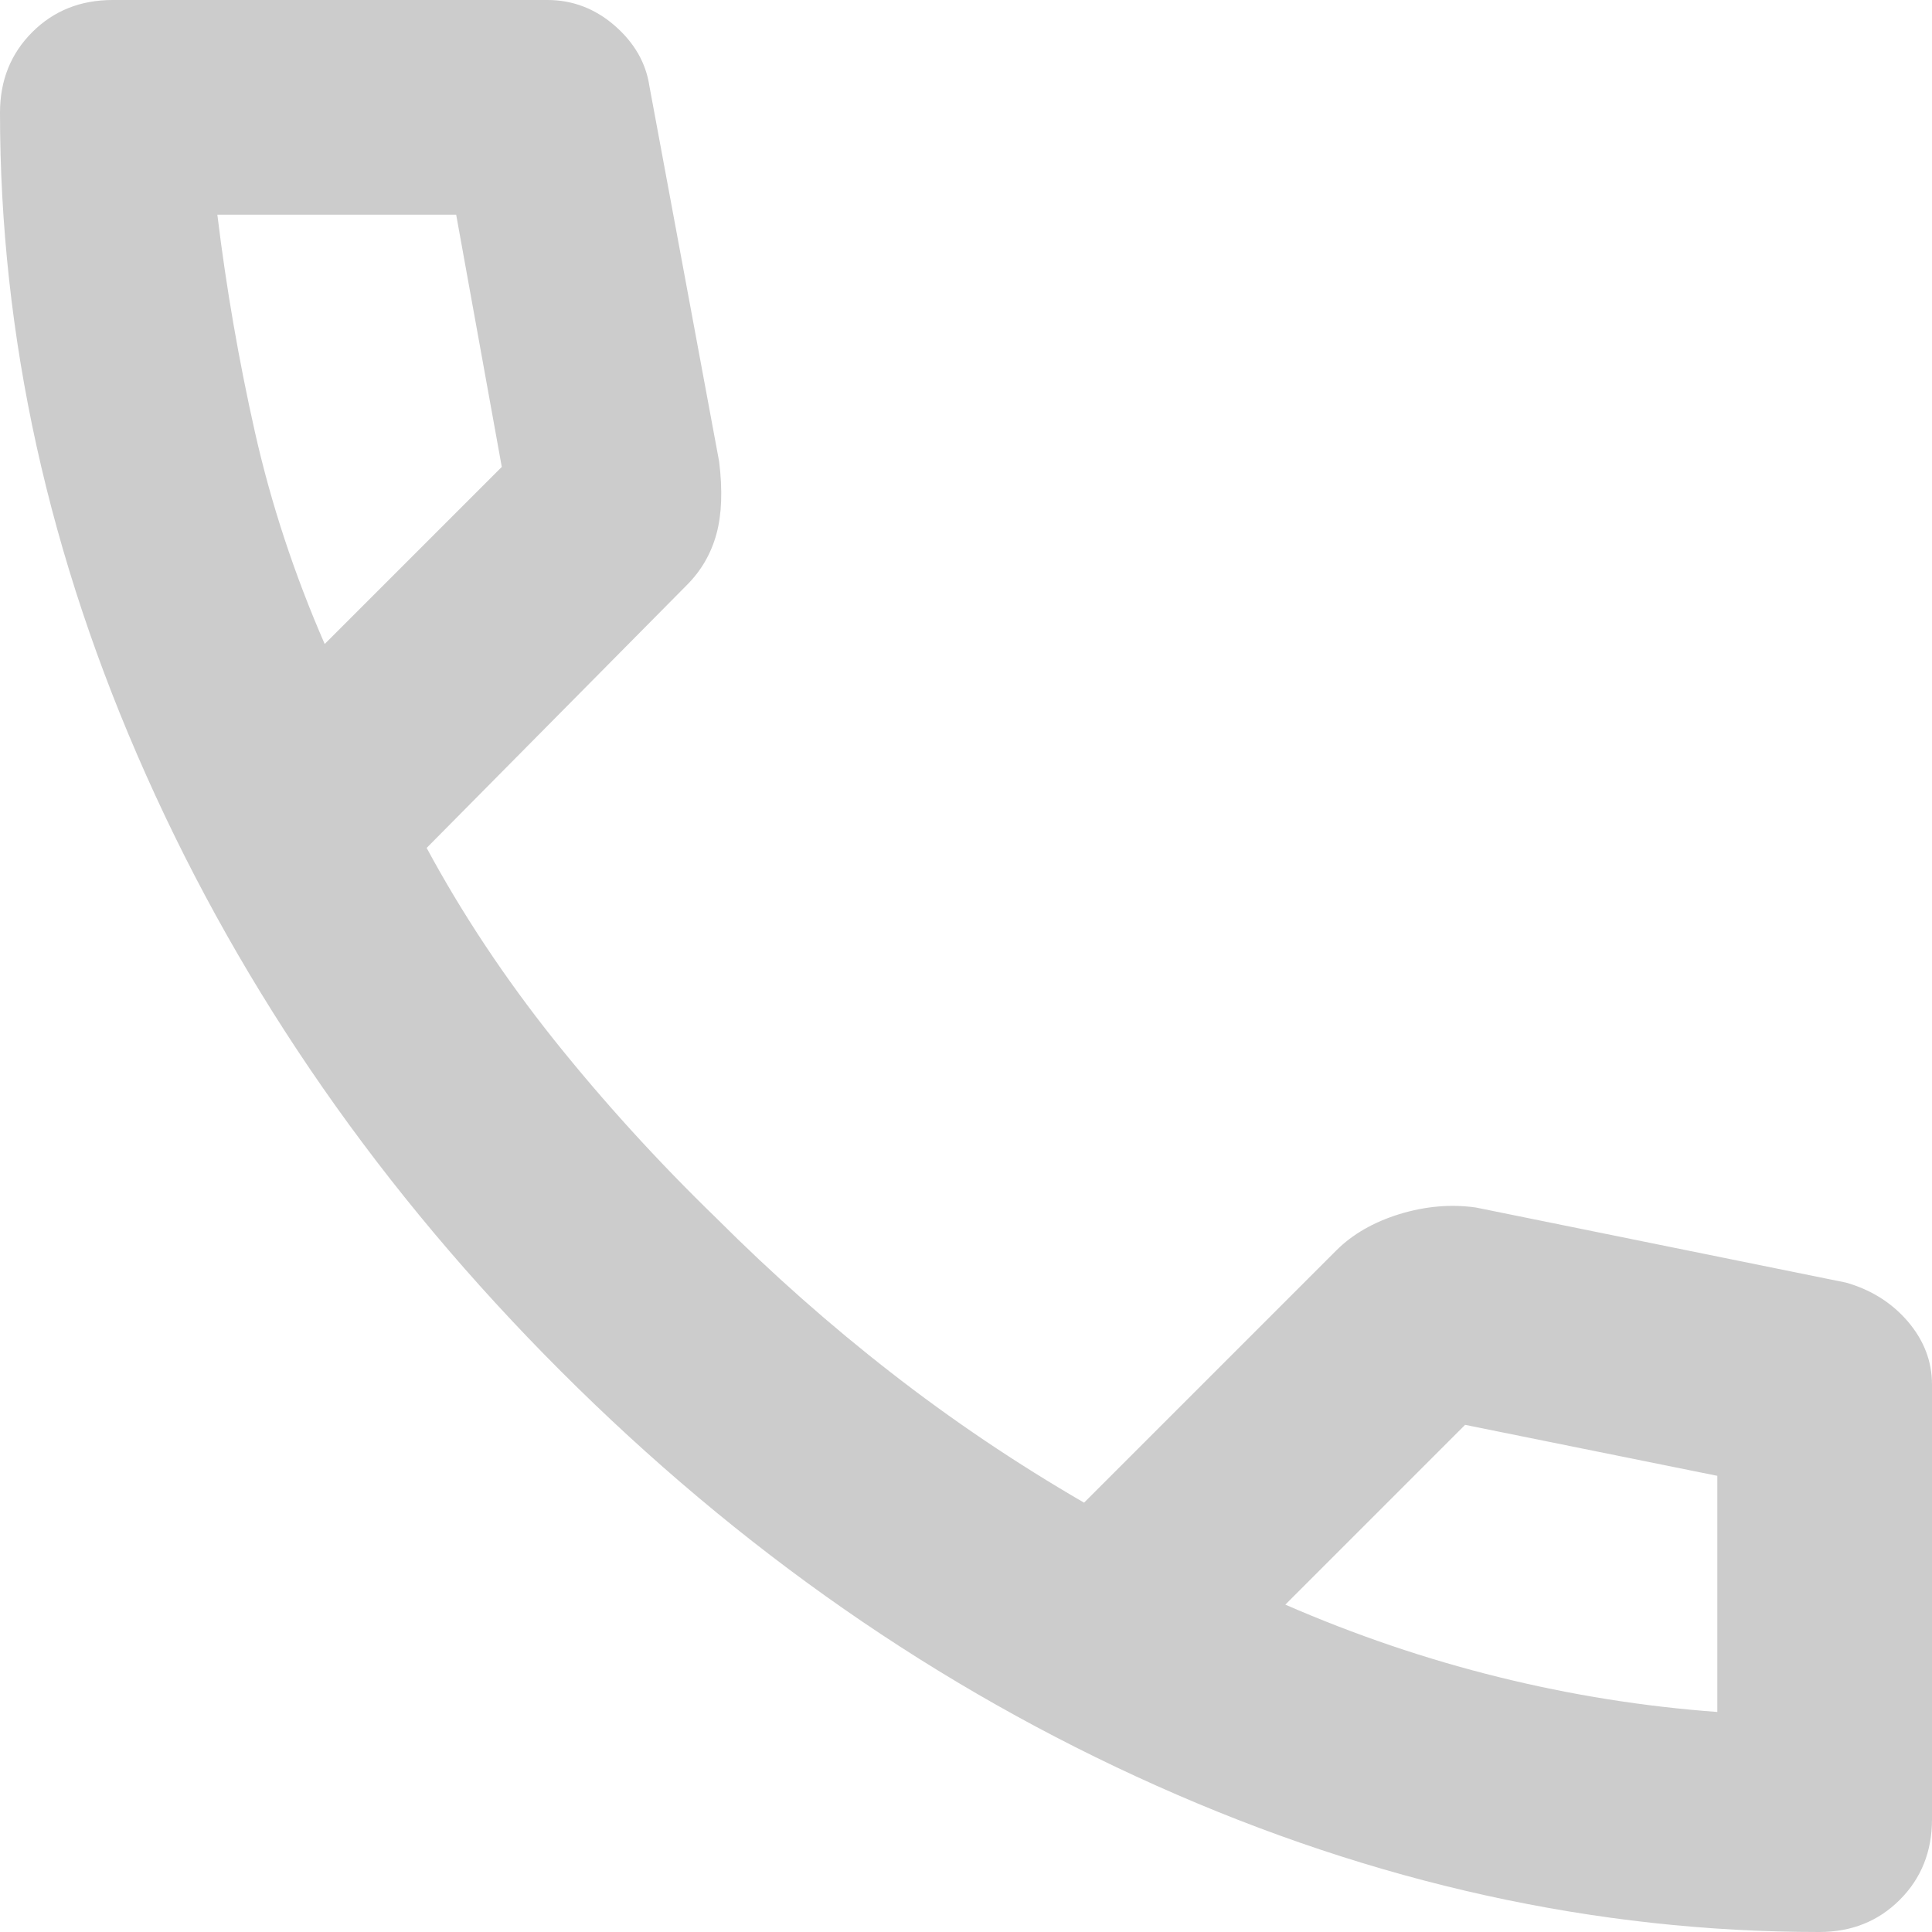
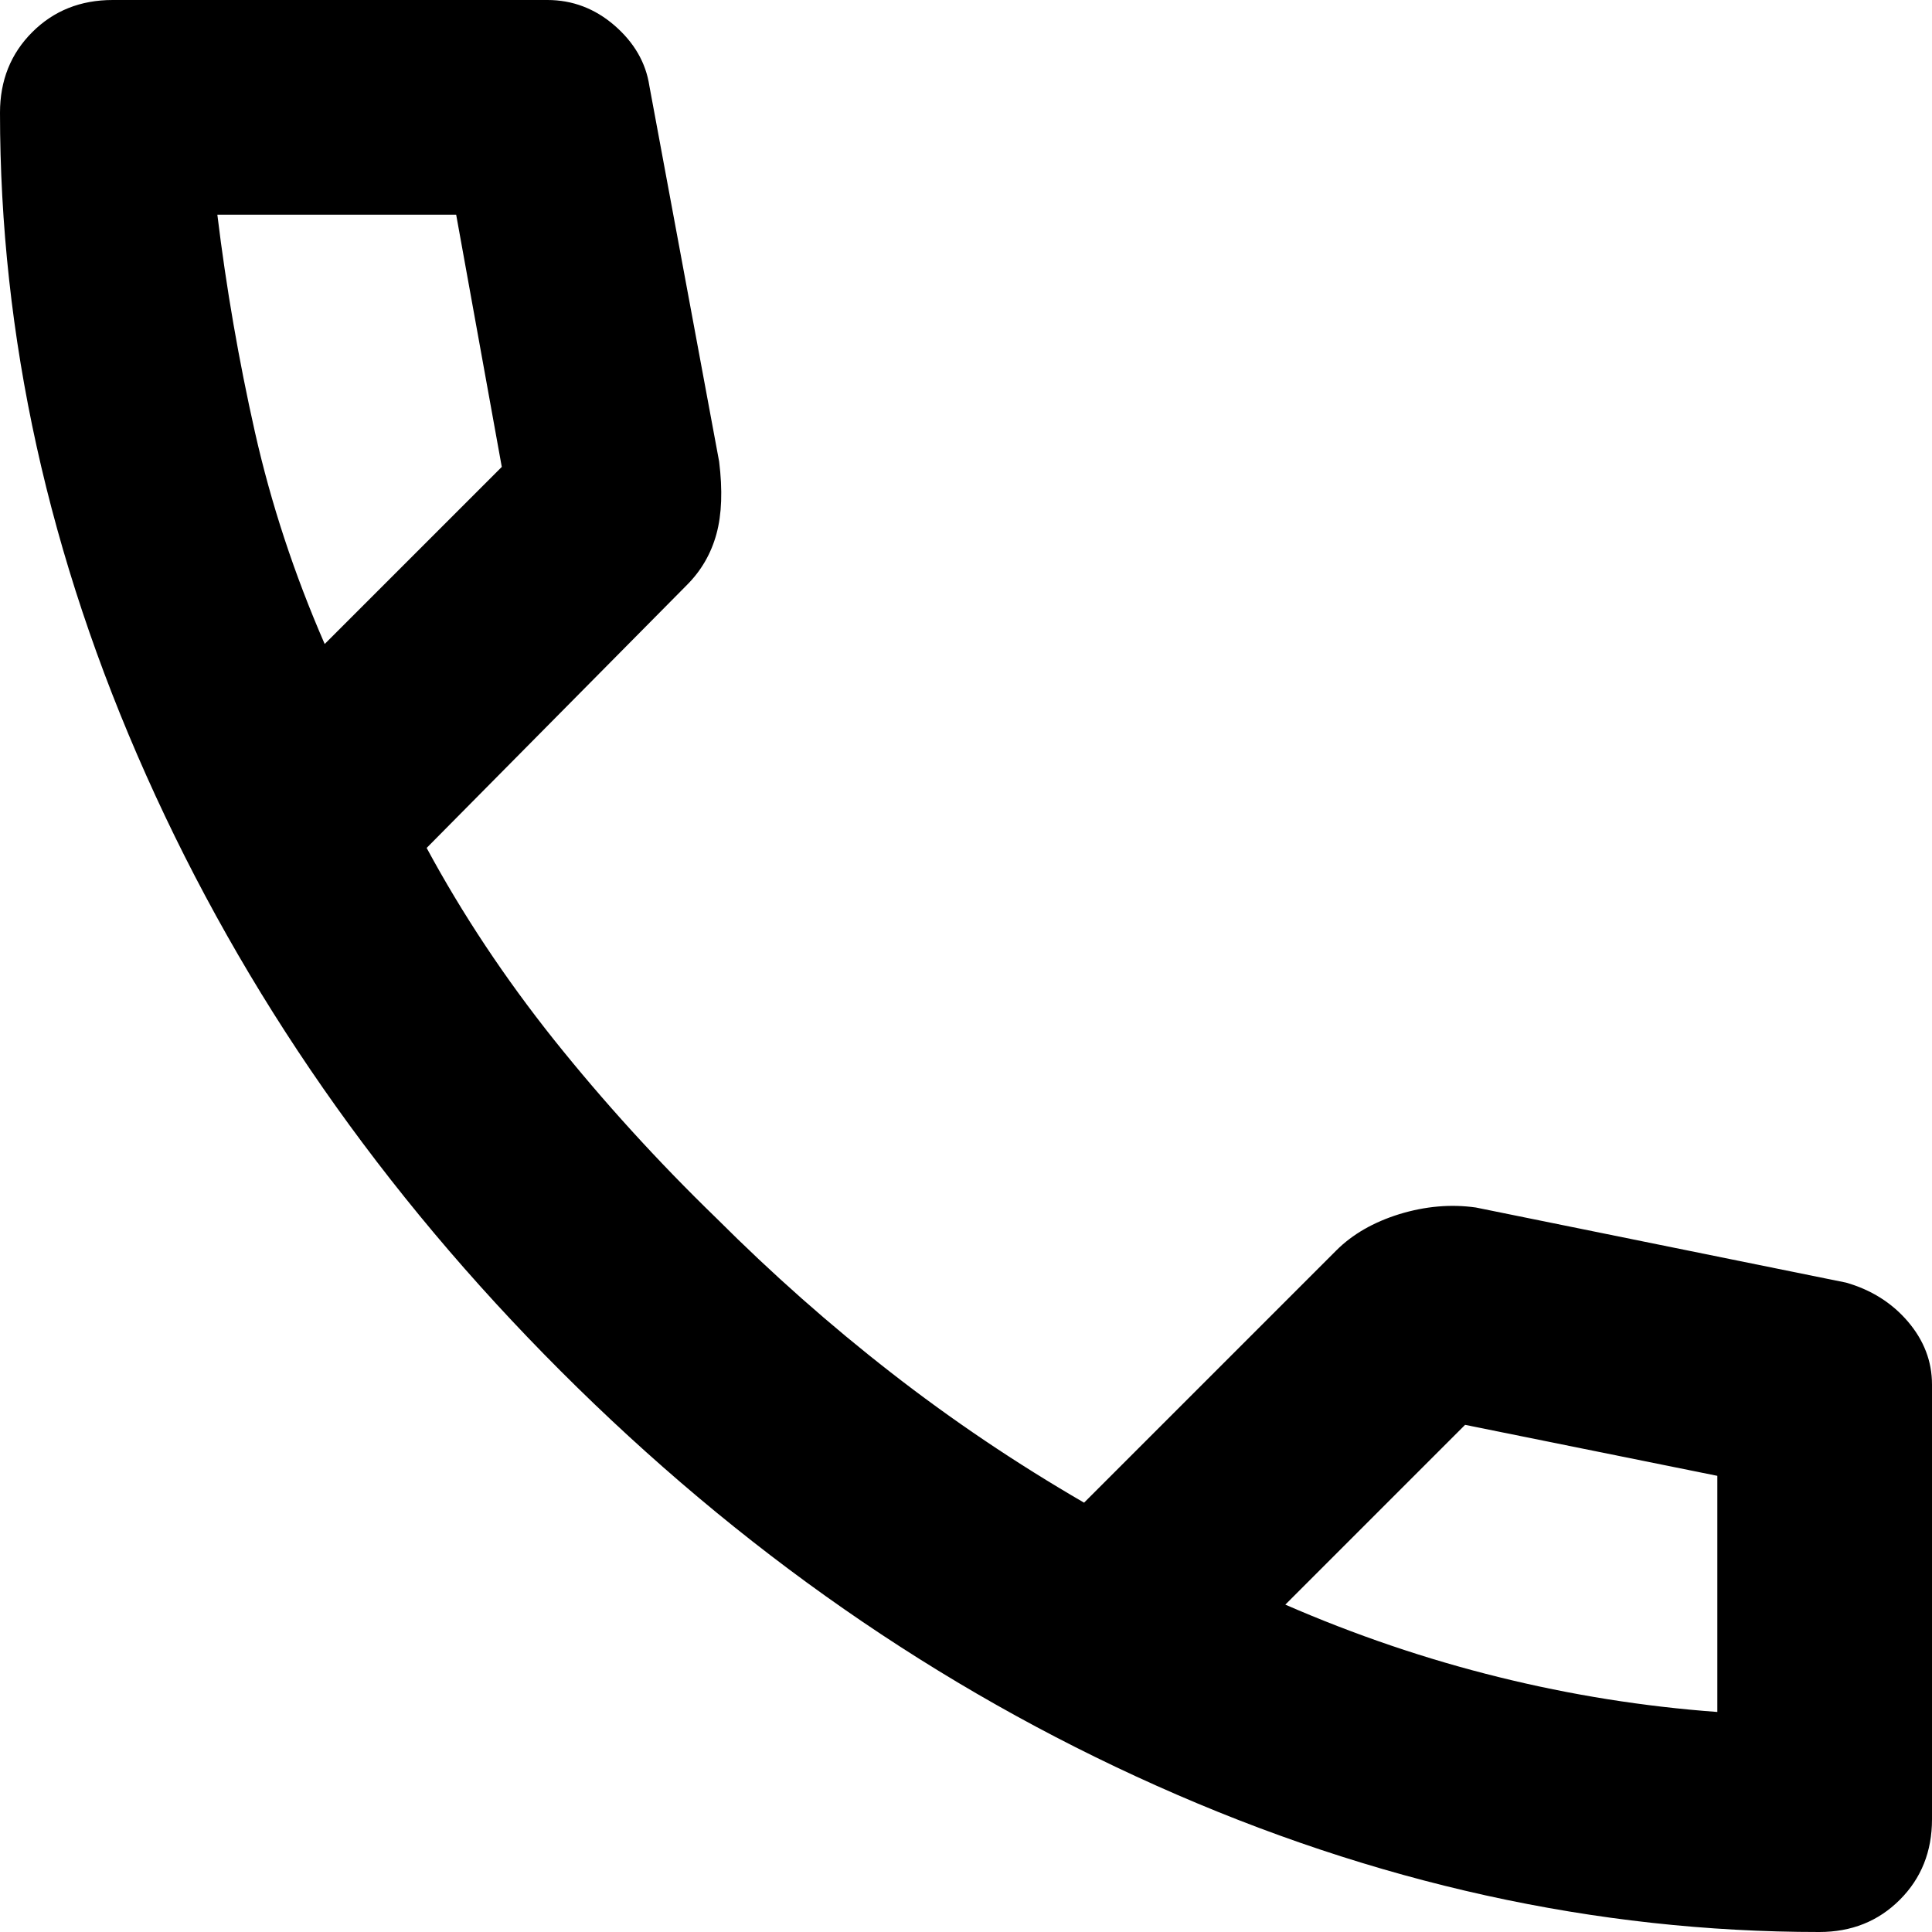
- <svg xmlns="http://www.w3.org/2000/svg" width="18" height="18" viewBox="0 0 18 18" fill="none">
-   <path d="M16.95 18C14.867 18 12.808 17.546 10.775 16.637C8.742 15.729 6.892 14.442 5.225 12.775C3.558 11.108 2.271 9.258 1.363 7.225C0.454 5.192 0 3.133 0 1.05C0 0.75 0.1 0.5 0.3 0.3C0.5 0.1 0.75 0 1.05 0H5.1C5.333 0 5.542 0.079 5.725 0.237C5.908 0.396 6.017 0.583 6.05 0.8L6.7 4.3C6.733 4.567 6.725 4.792 6.675 4.975C6.625 5.158 6.533 5.317 6.4 5.45L3.975 7.9C4.308 8.517 4.704 9.113 5.162 9.688C5.621 10.262 6.125 10.817 6.675 11.35C7.192 11.867 7.733 12.346 8.3 12.787C8.867 13.229 9.467 13.633 10.1 14L12.45 11.65C12.6 11.5 12.796 11.387 13.037 11.312C13.279 11.238 13.517 11.217 13.75 11.25L17.2 11.95C17.433 12.017 17.625 12.137 17.775 12.312C17.925 12.488 18 12.683 18 12.9V16.95C18 17.25 17.9 17.5 17.7 17.7C17.5 17.9 17.25 18 16.95 18ZM3.025 6L4.675 4.35L4.25 2H2.025C2.108 2.683 2.225 3.358 2.375 4.025C2.525 4.692 2.742 5.35 3.025 6ZM11.975 14.95C12.625 15.233 13.287 15.458 13.963 15.625C14.637 15.792 15.317 15.9 16 15.95V13.75L13.65 13.275L11.975 14.95Z" fill="#CCCCCC" />
+ <svg xmlns="http://www.w3.org/2000/svg" width="18" height="18" viewBox="0 0 18 18" fill="current">
+   <path d="M16.95 18C14.867 18 12.808 17.546 10.775 16.637C8.742 15.729 6.892 14.442 5.225 12.775C3.558 11.108 2.271 9.258 1.363 7.225C0.454 5.192 0 3.133 0 1.05C0 0.75 0.1 0.5 0.3 0.3C0.5 0.1 0.75 0 1.05 0H5.1C5.333 0 5.542 0.079 5.725 0.237C5.908 0.396 6.017 0.583 6.05 0.8L6.7 4.3C6.733 4.567 6.725 4.792 6.675 4.975C6.625 5.158 6.533 5.317 6.4 5.45L3.975 7.9C4.308 8.517 4.704 9.113 5.162 9.688C5.621 10.262 6.125 10.817 6.675 11.35C7.192 11.867 7.733 12.346 8.3 12.787C8.867 13.229 9.467 13.633 10.1 14L12.45 11.65C12.6 11.5 12.796 11.387 13.037 11.312C13.279 11.238 13.517 11.217 13.75 11.25L17.2 11.95C17.433 12.017 17.625 12.137 17.775 12.312C17.925 12.488 18 12.683 18 12.9V16.95C18 17.25 17.9 17.5 17.7 17.7C17.5 17.9 17.25 18 16.95 18ZM3.025 6L4.675 4.35L4.25 2H2.025C2.108 2.683 2.225 3.358 2.375 4.025C2.525 4.692 2.742 5.35 3.025 6ZM11.975 14.95C12.625 15.233 13.287 15.458 13.963 15.625C14.637 15.792 15.317 15.9 16 15.95V13.75L13.65 13.275L11.975 14.95Z" fill="current" />
</svg>
